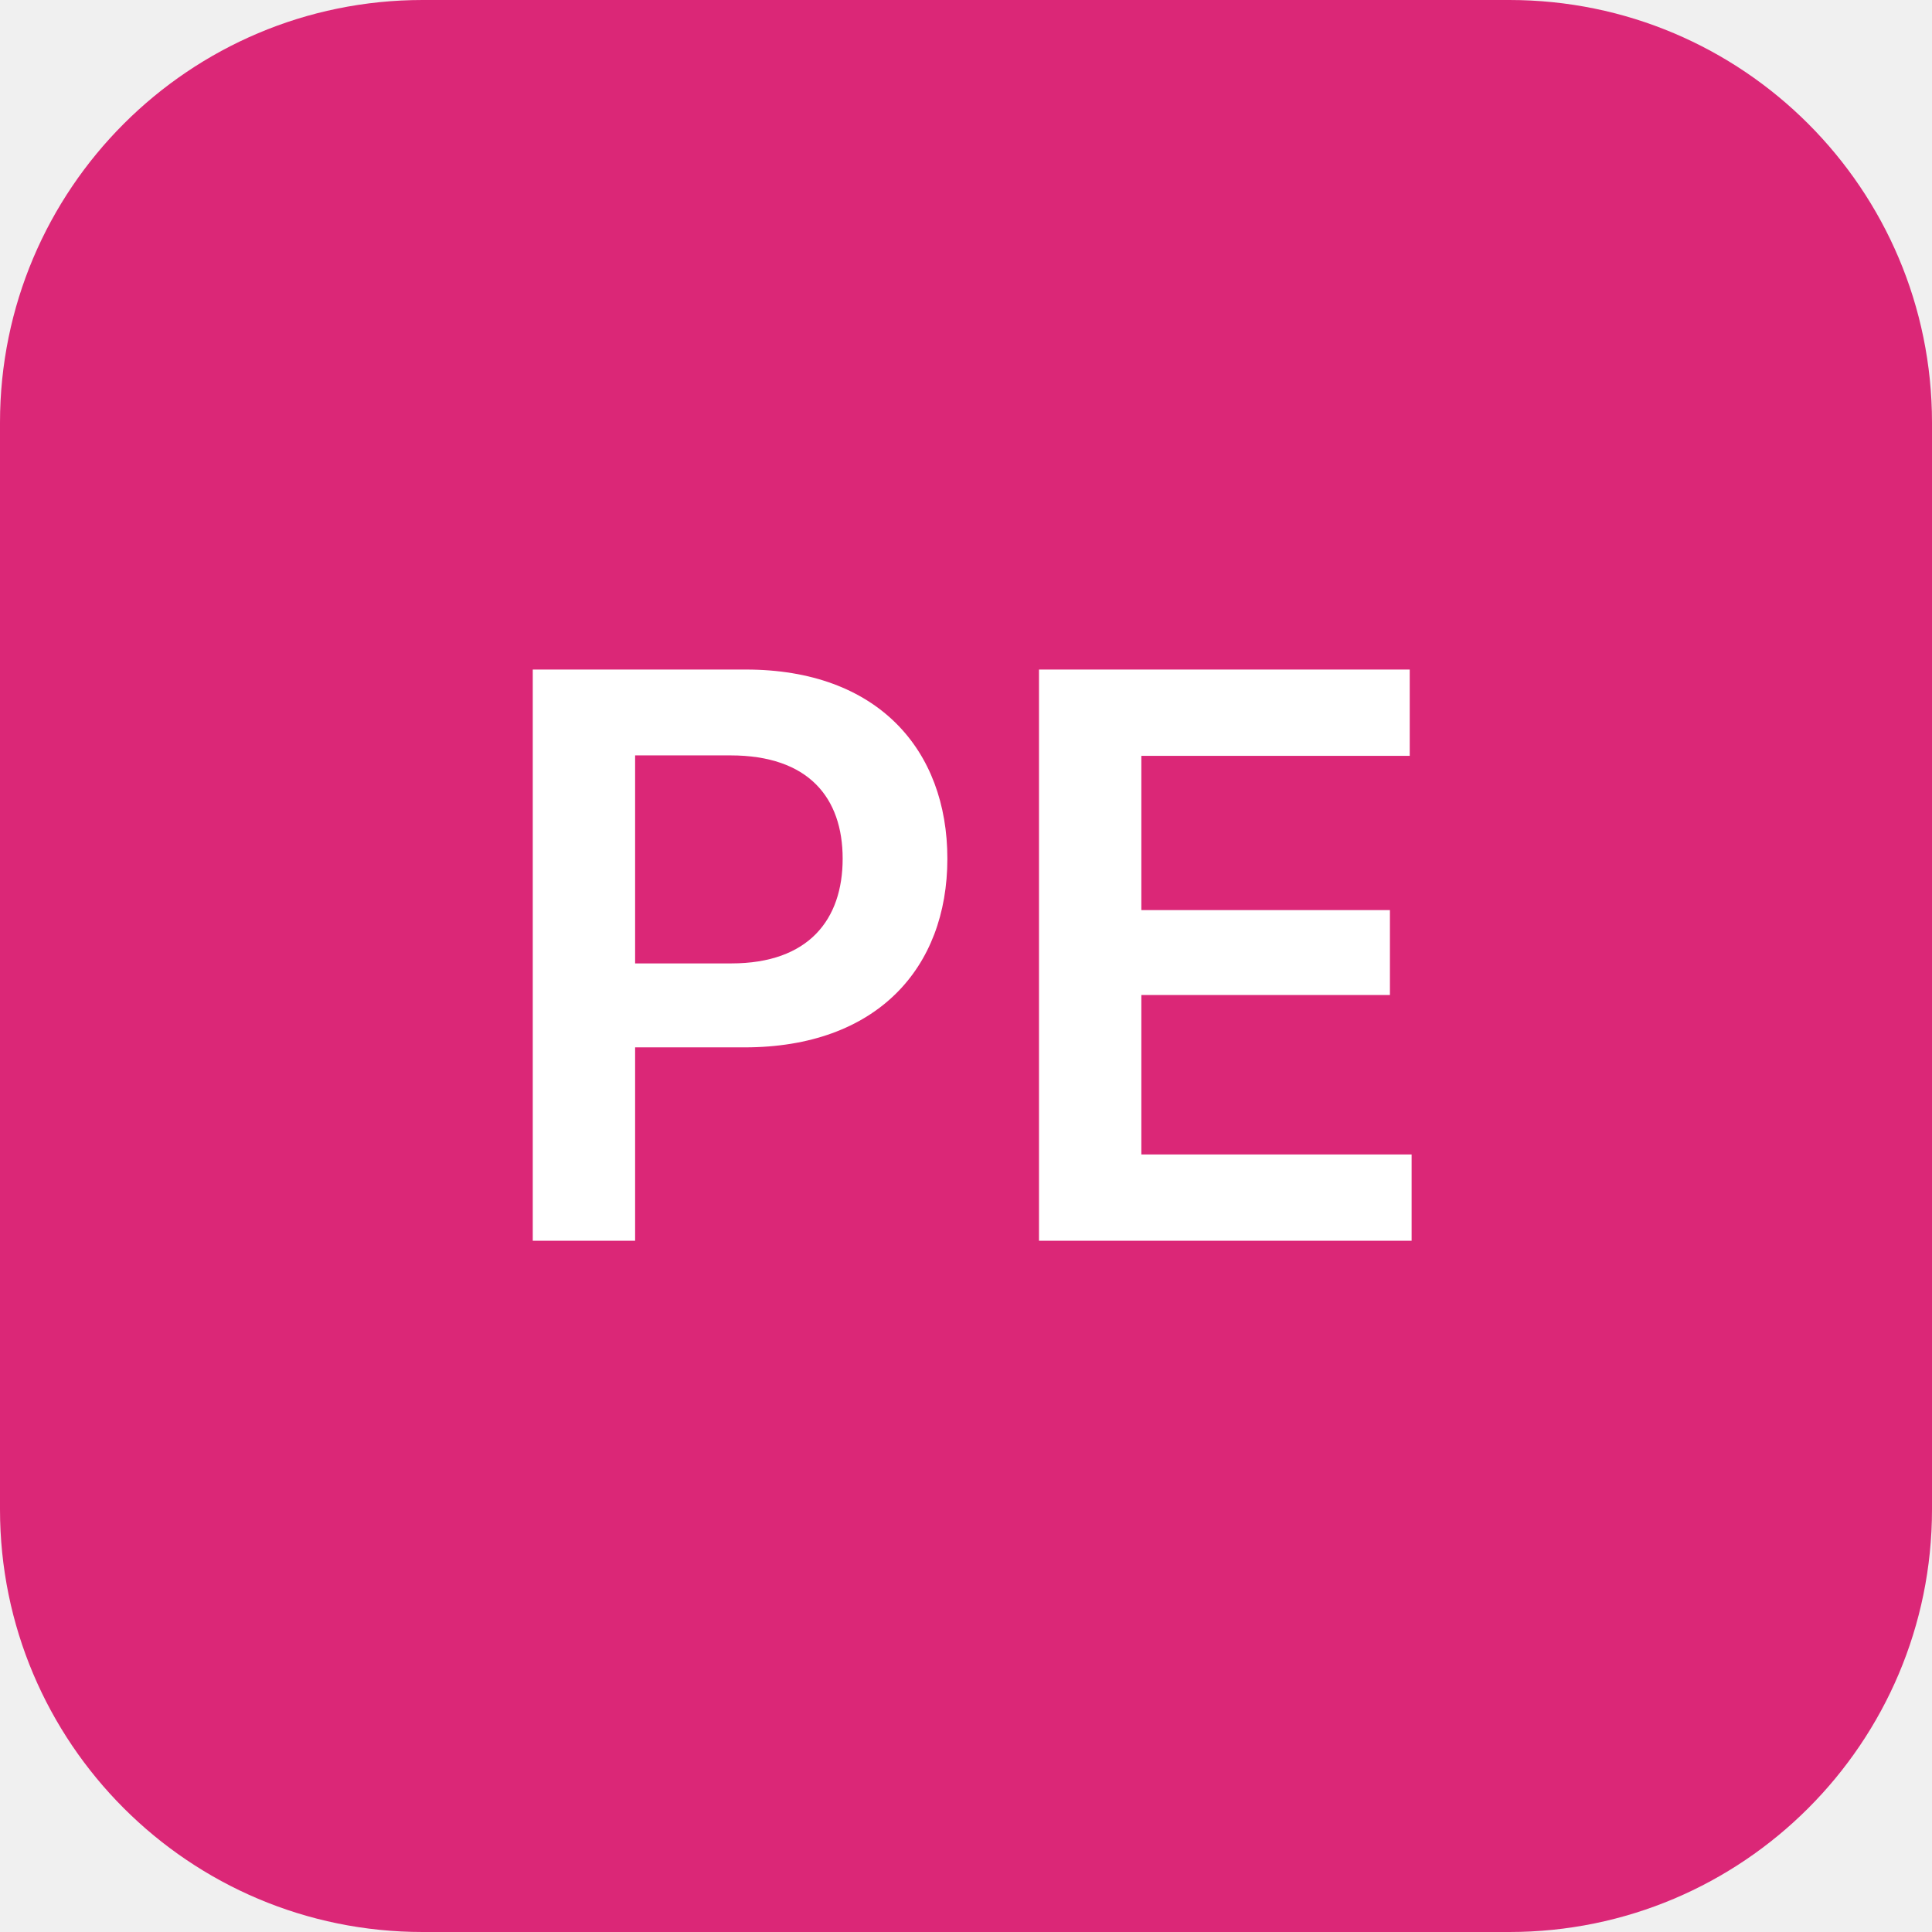
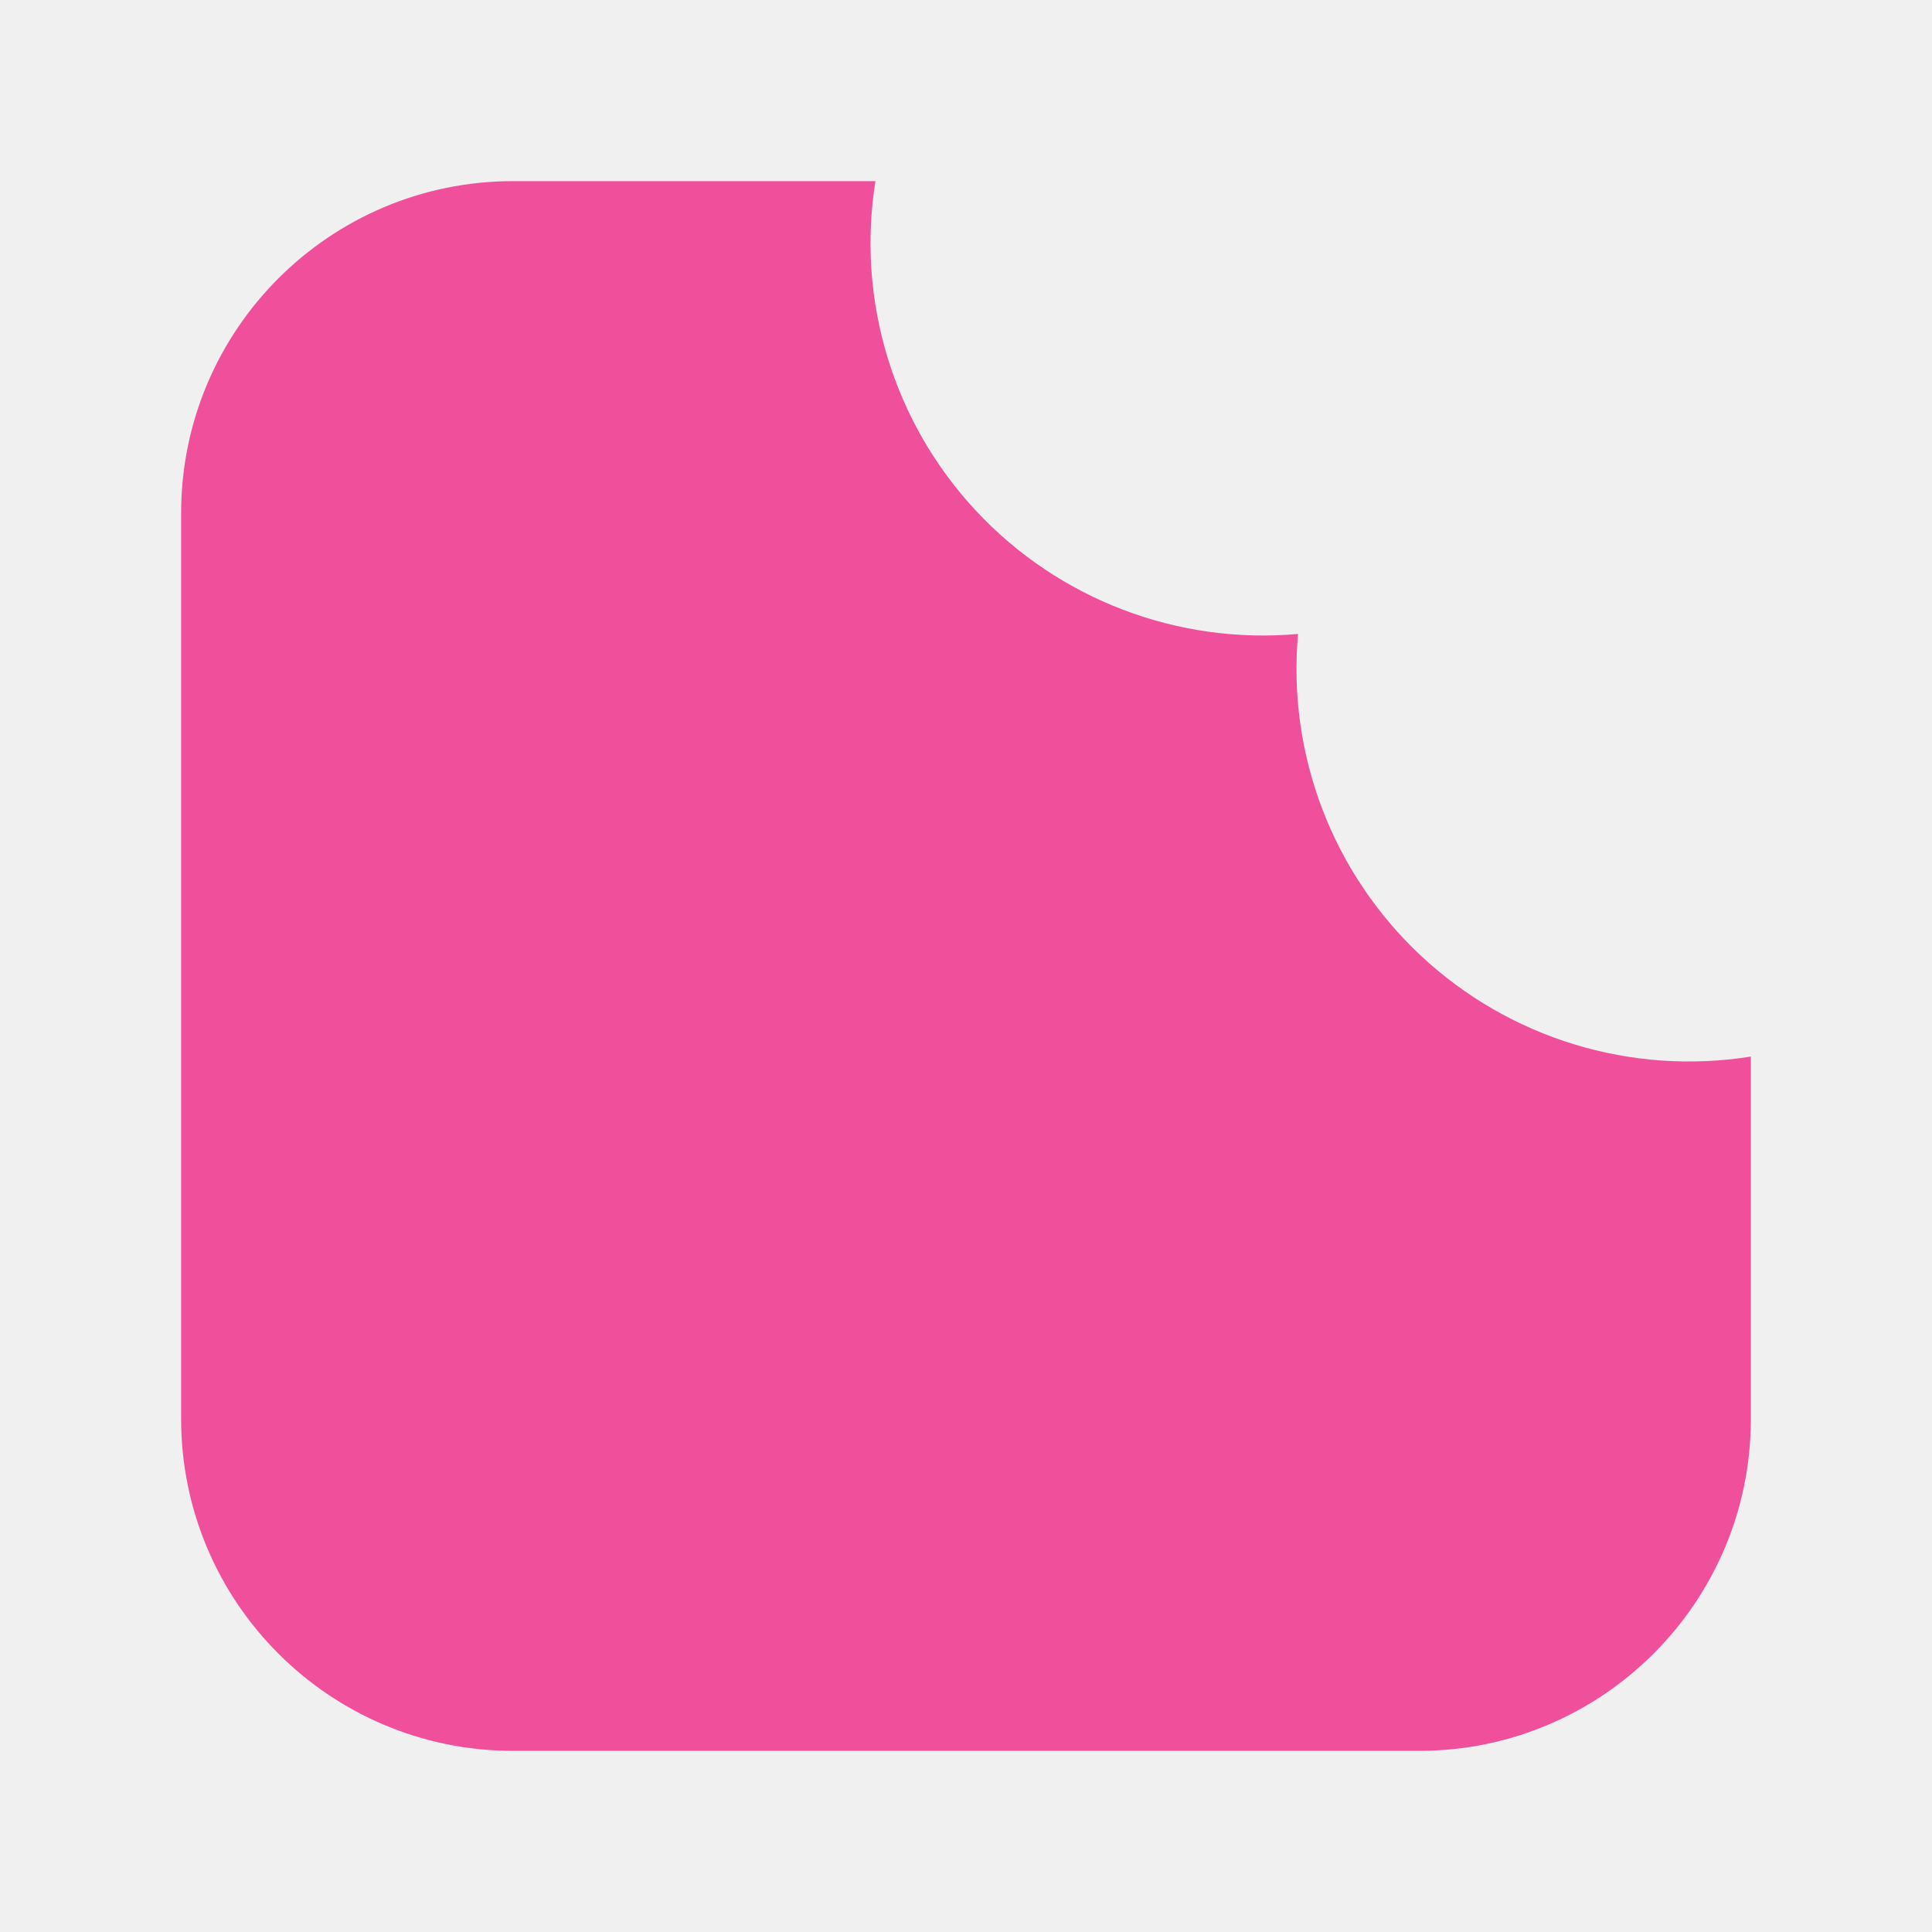
<svg xmlns="http://www.w3.org/2000/svg" viewBox="0 0 64 64">
-   <rect width="64" height="64" rx="14" fill="#db2777" />
-   <text x="32" y="32" dy="0.35em" text-anchor="middle" font-family="ui-sans-serif, system-ui, -apple-system, sans-serif" font-size="26" font-weight="600" fill="#ffffff">PE</text>
+   <path fill="#f0509b" d="M17 6H29A13 13 0 0 0 43 21A13 13 0 0 0 58 35V47A11 11 0 0 1 47 58H17A11 11 0 0 1 6 47V17A11 11 0 0 1 17 6Z" />
</svg>
